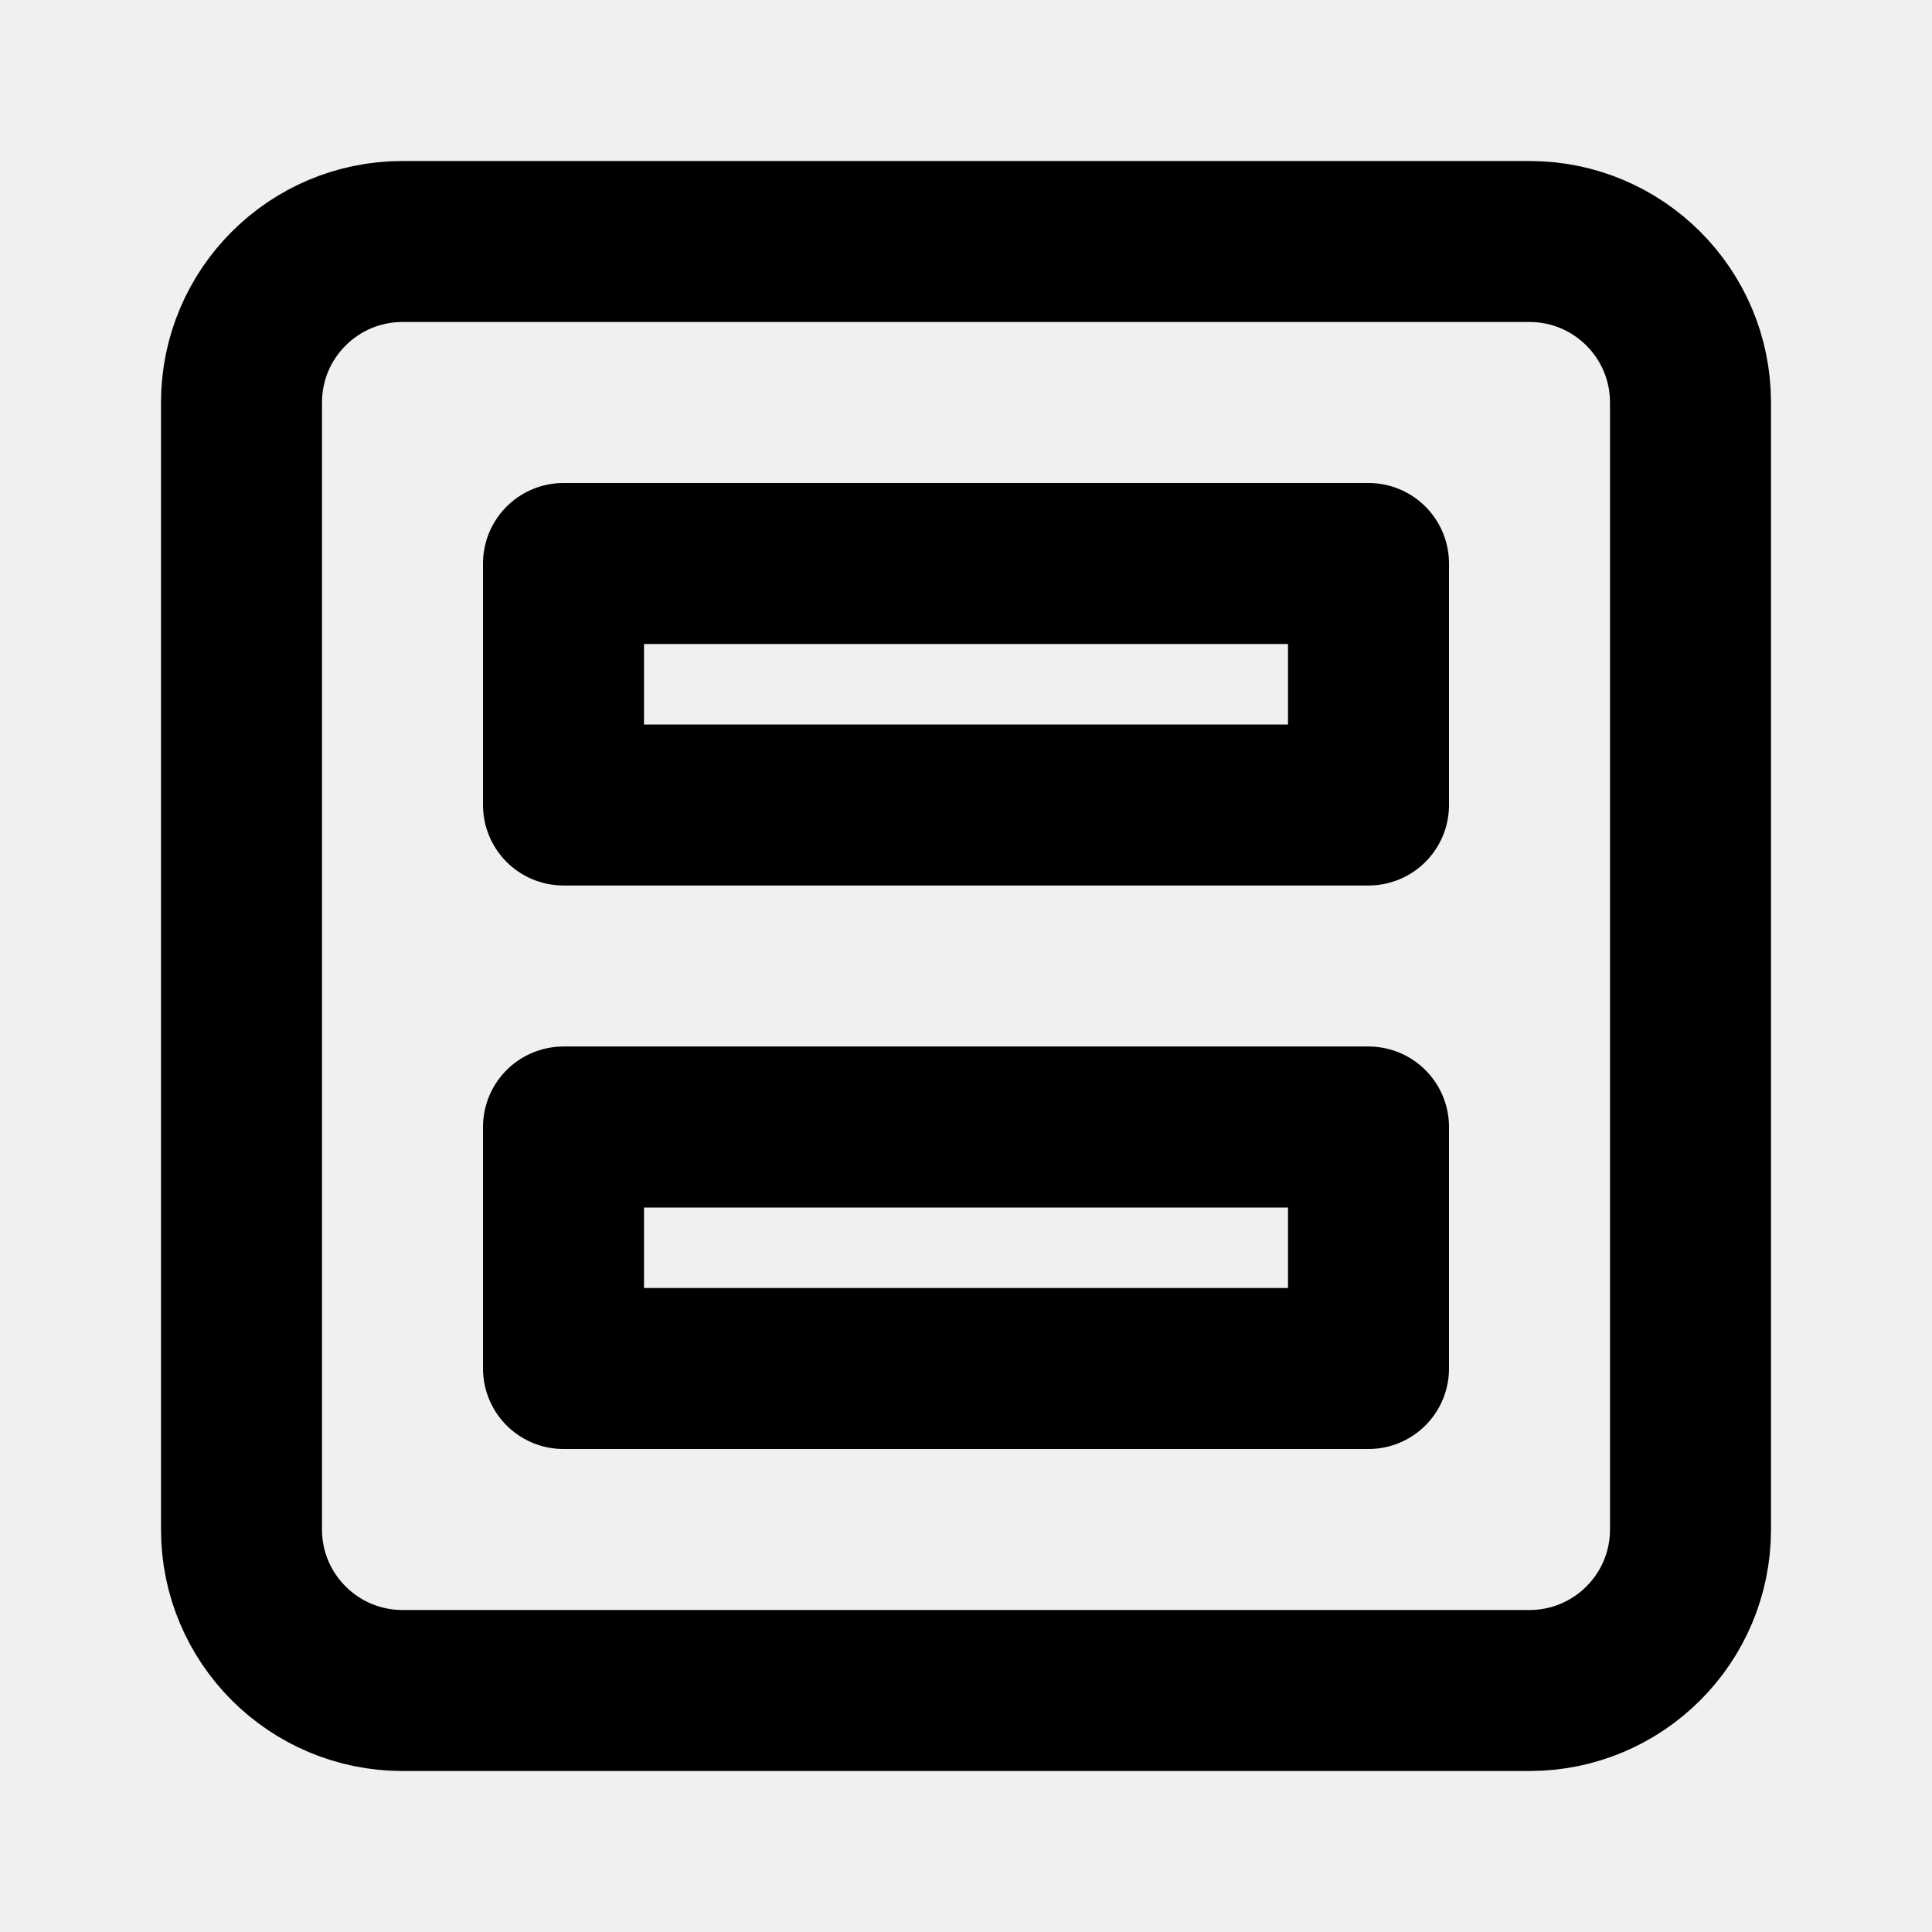
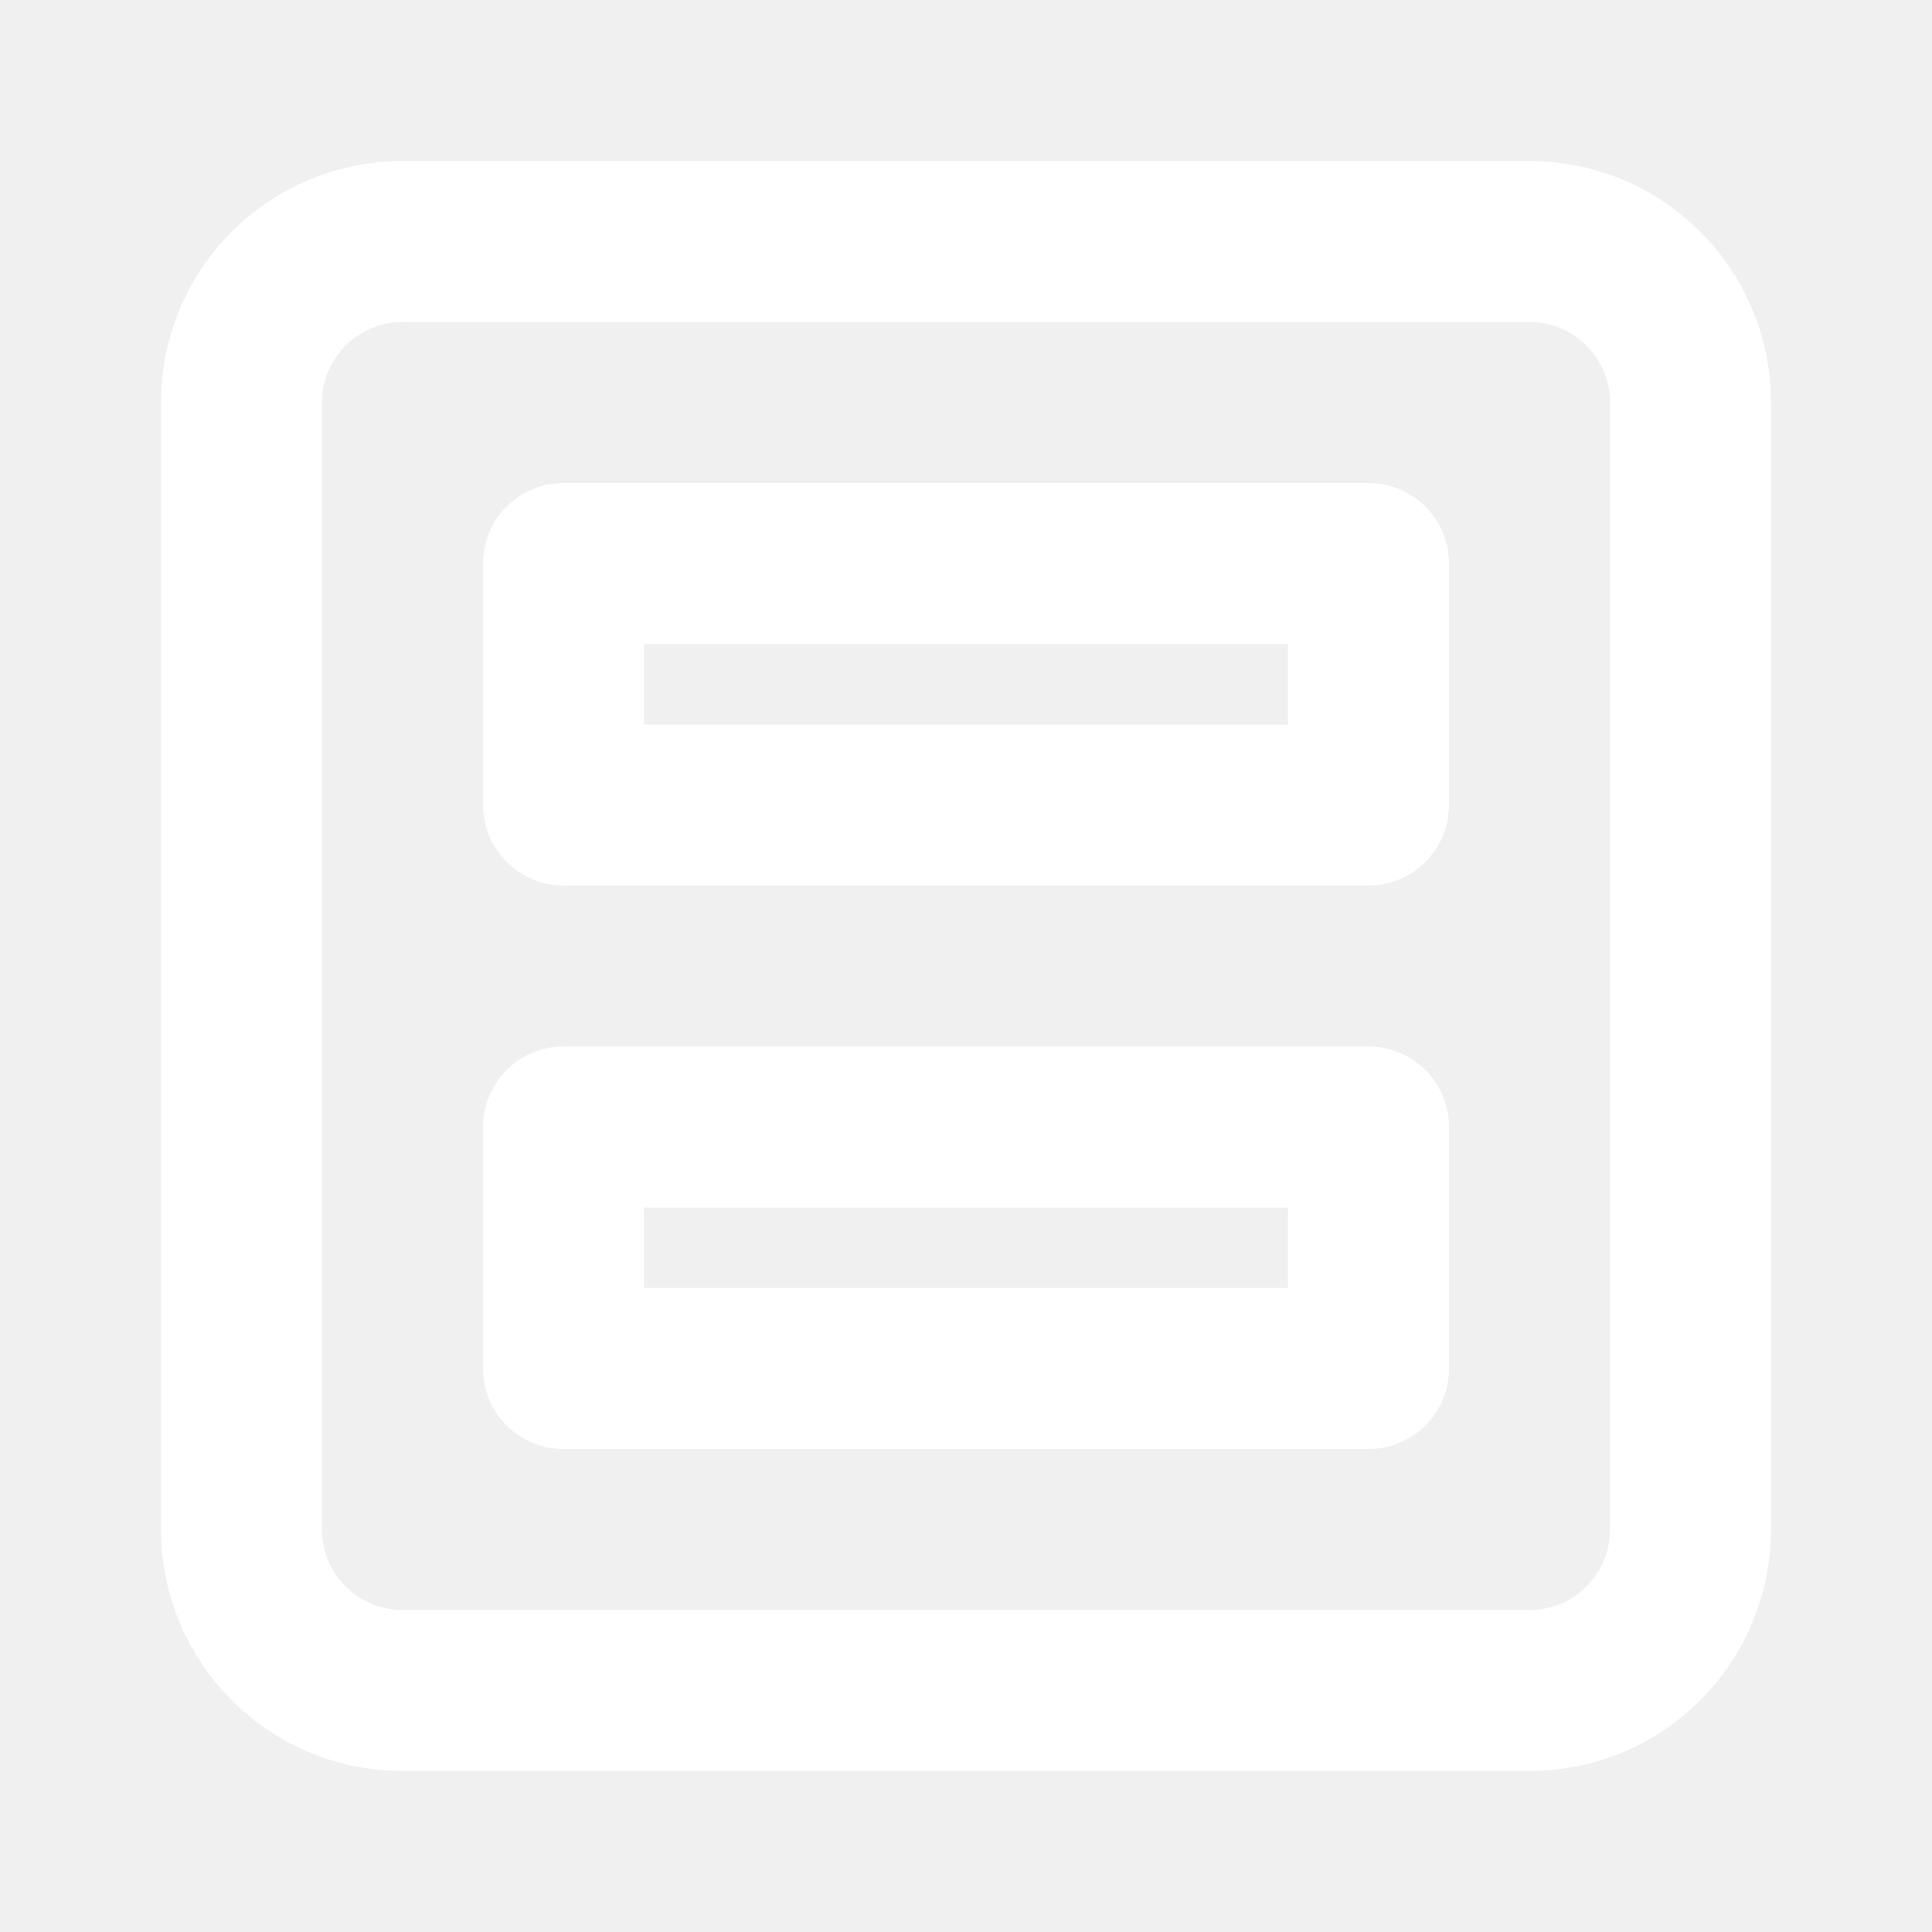
- <svg xmlns="http://www.w3.org/2000/svg" width="16" height="16" viewBox="0 0 24 24" fill="none" stroke="currentColor" stroke-width="2" stroke-linecap="round" stroke-linejoin="round">
+ <svg xmlns="http://www.w3.org/2000/svg" width="16" height="16" viewBox="0 0 24 24" fill="none" stroke="#ffffff" stroke-width="2" stroke-linecap="round" stroke-linejoin="round">
  <rect x="3" y="3" width="18" height="18" rx="2" ry="2" />
  <path d="M7 7h10v3H7zM7 14h10v3H7z" />
</svg>
